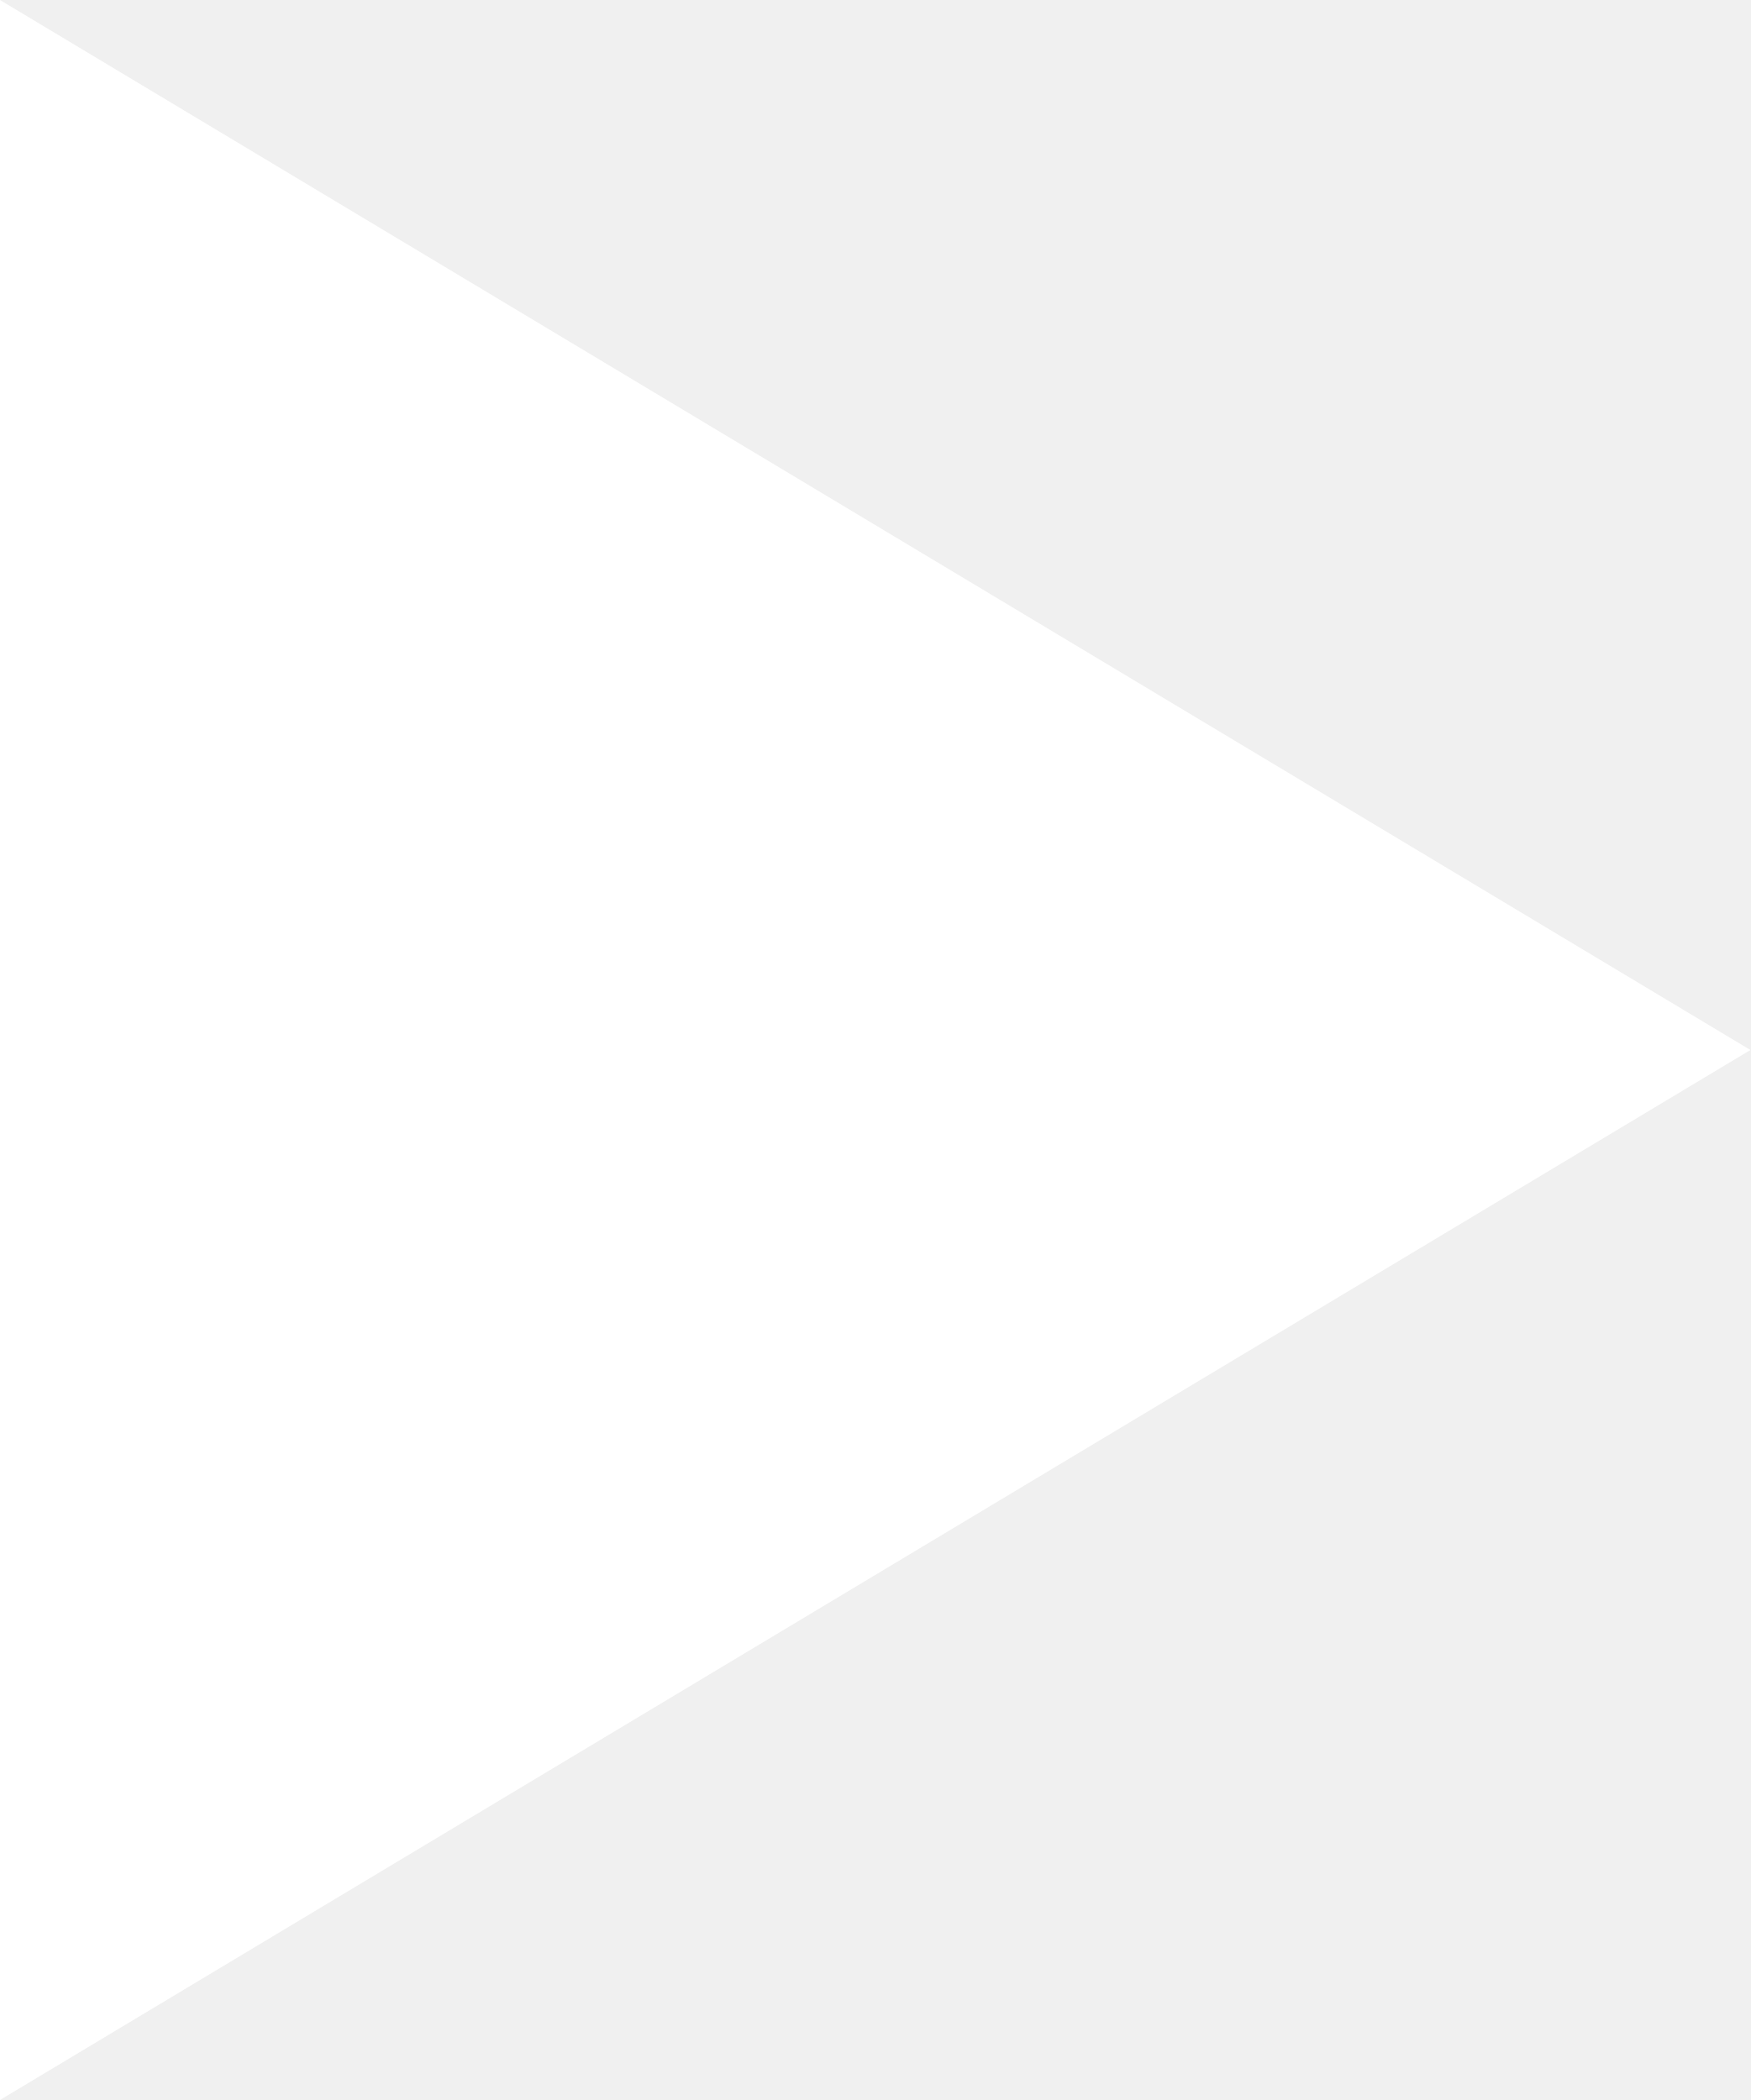
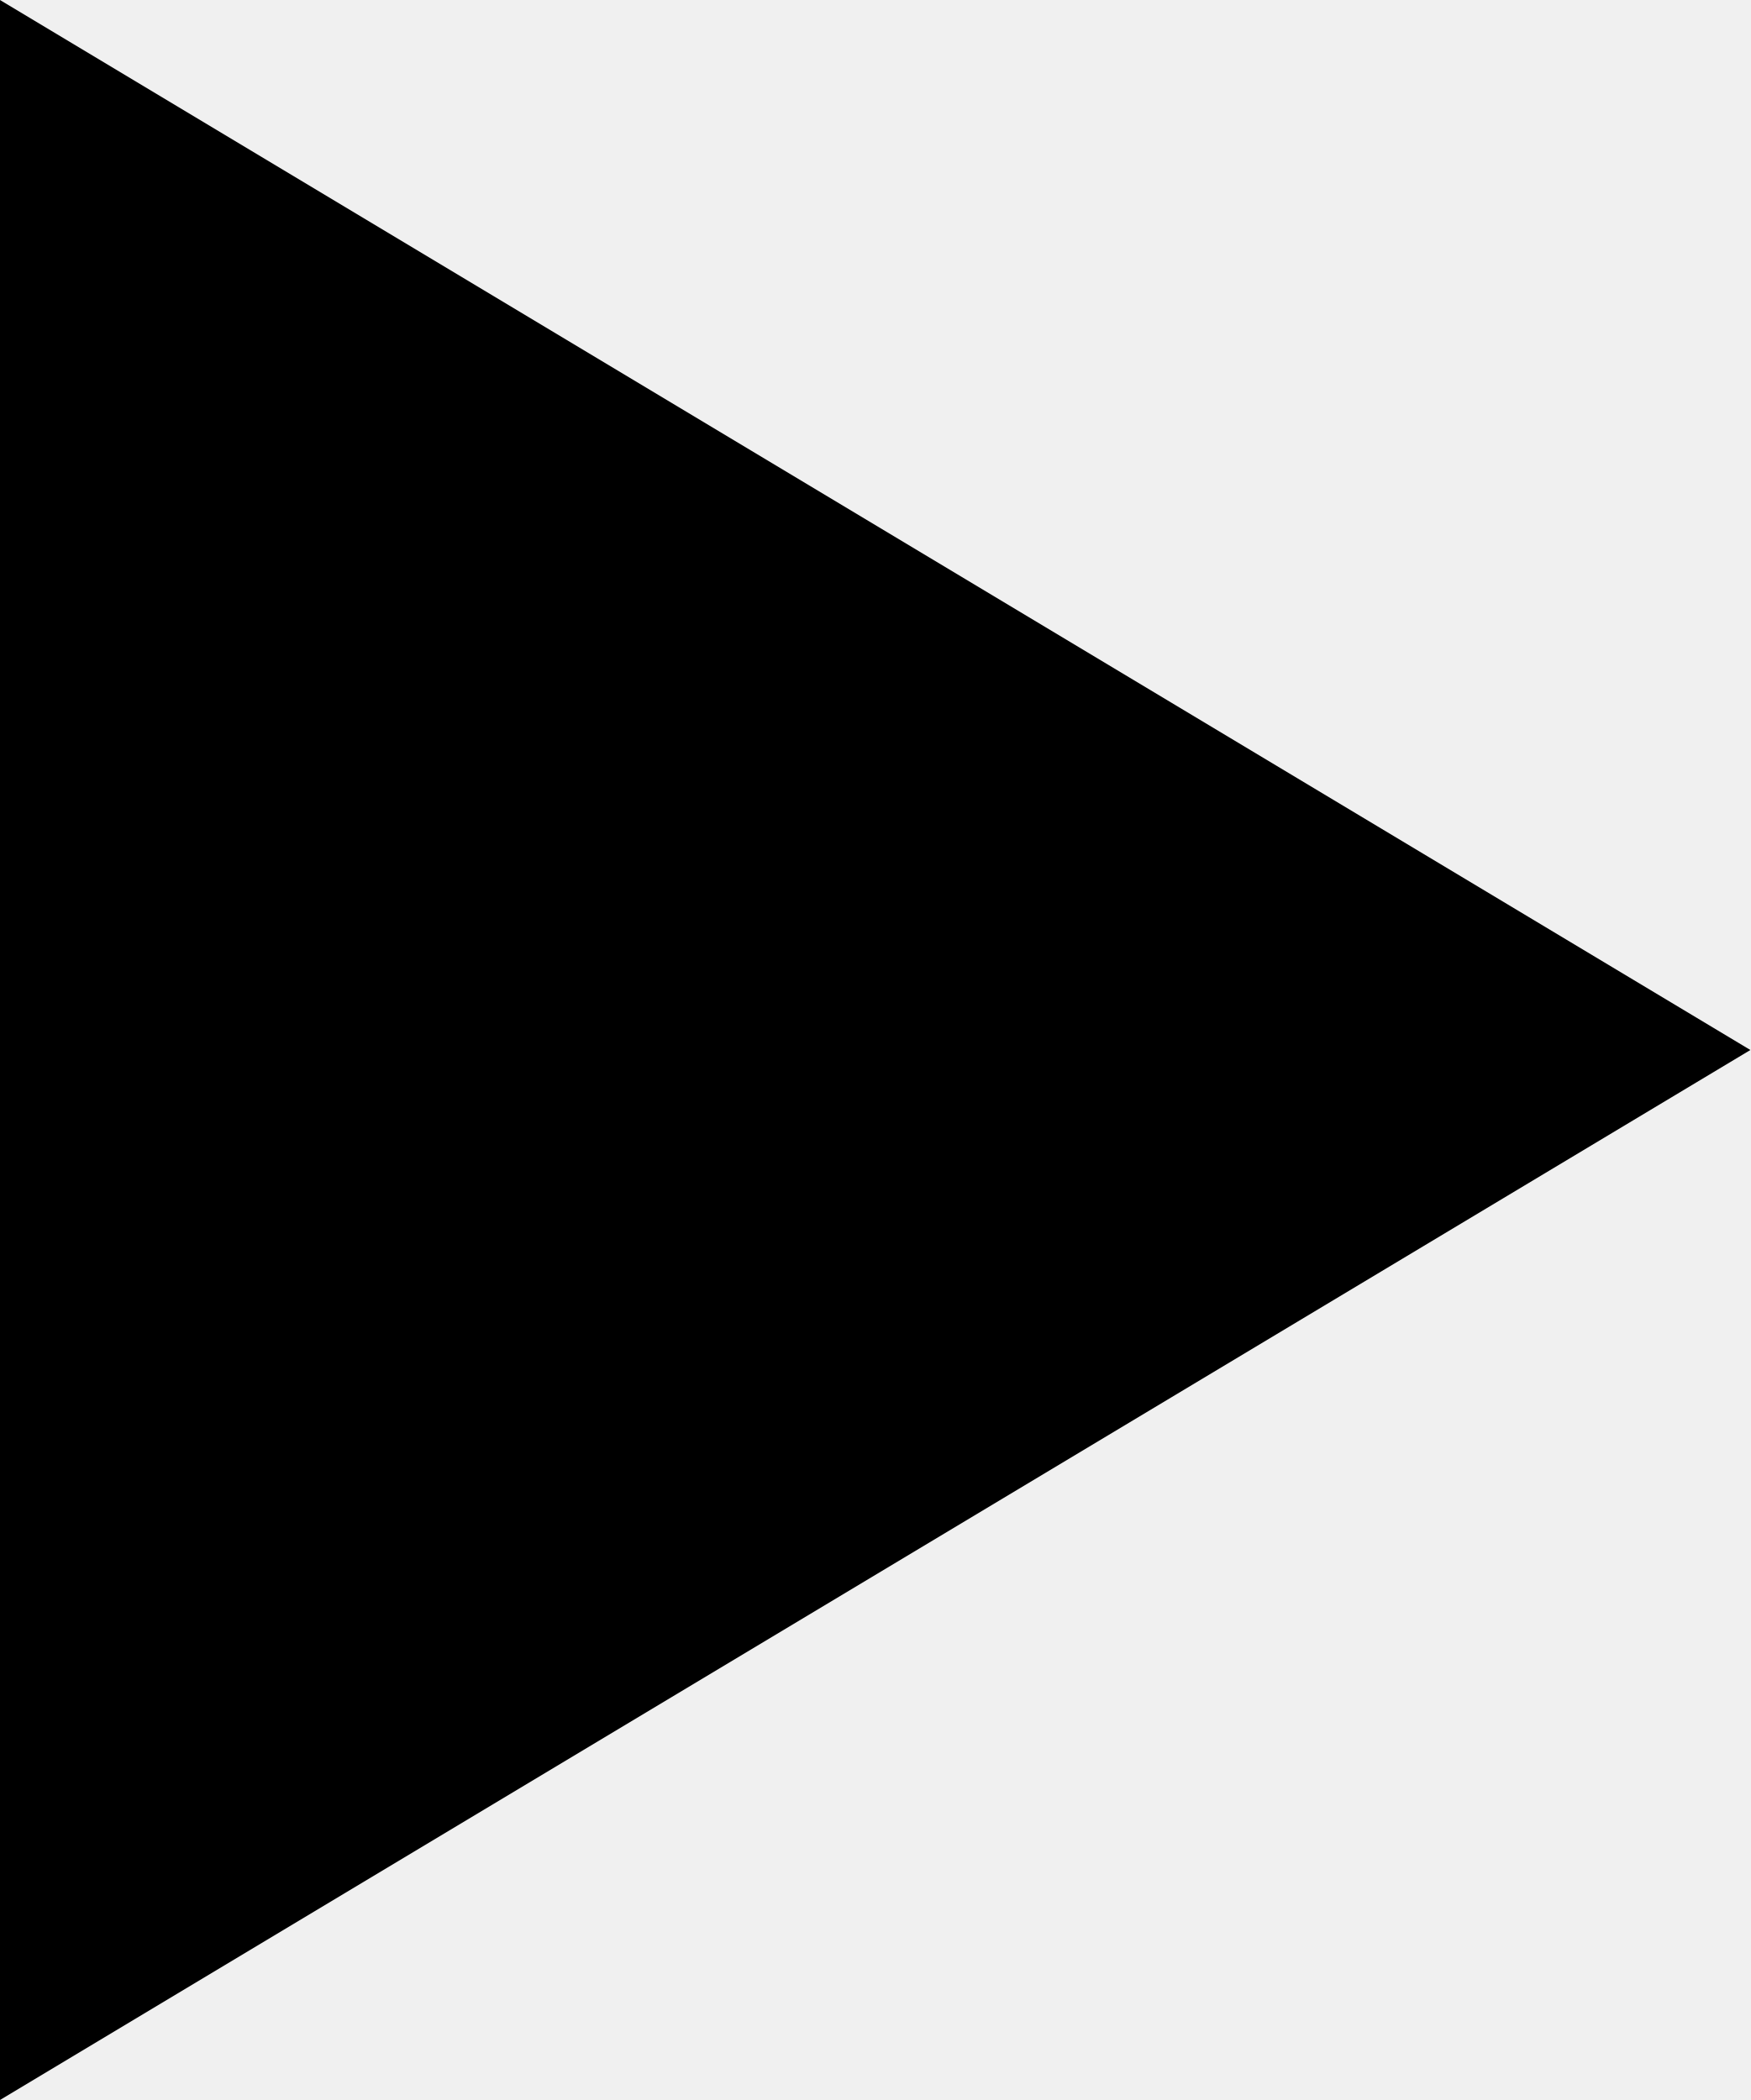
<svg xmlns="http://www.w3.org/2000/svg" width="8.783" height="10.54" viewBox="0 0 8.783 10.54">
-   <path id="Icon_metro-play" data-name="Icon metro-play" d="M8.355,5.784l8.783,5.27-8.783,5.27Z" transform="translate(-8.355 -5.784)" fill="#fff" />
+   <path id="Icon_metro-play" data-name="Icon metro-play" d="M8.355,5.784l8.783,5.27-8.783,5.27Z" transform="translate(-8.355 -5.784)" />
</svg>
